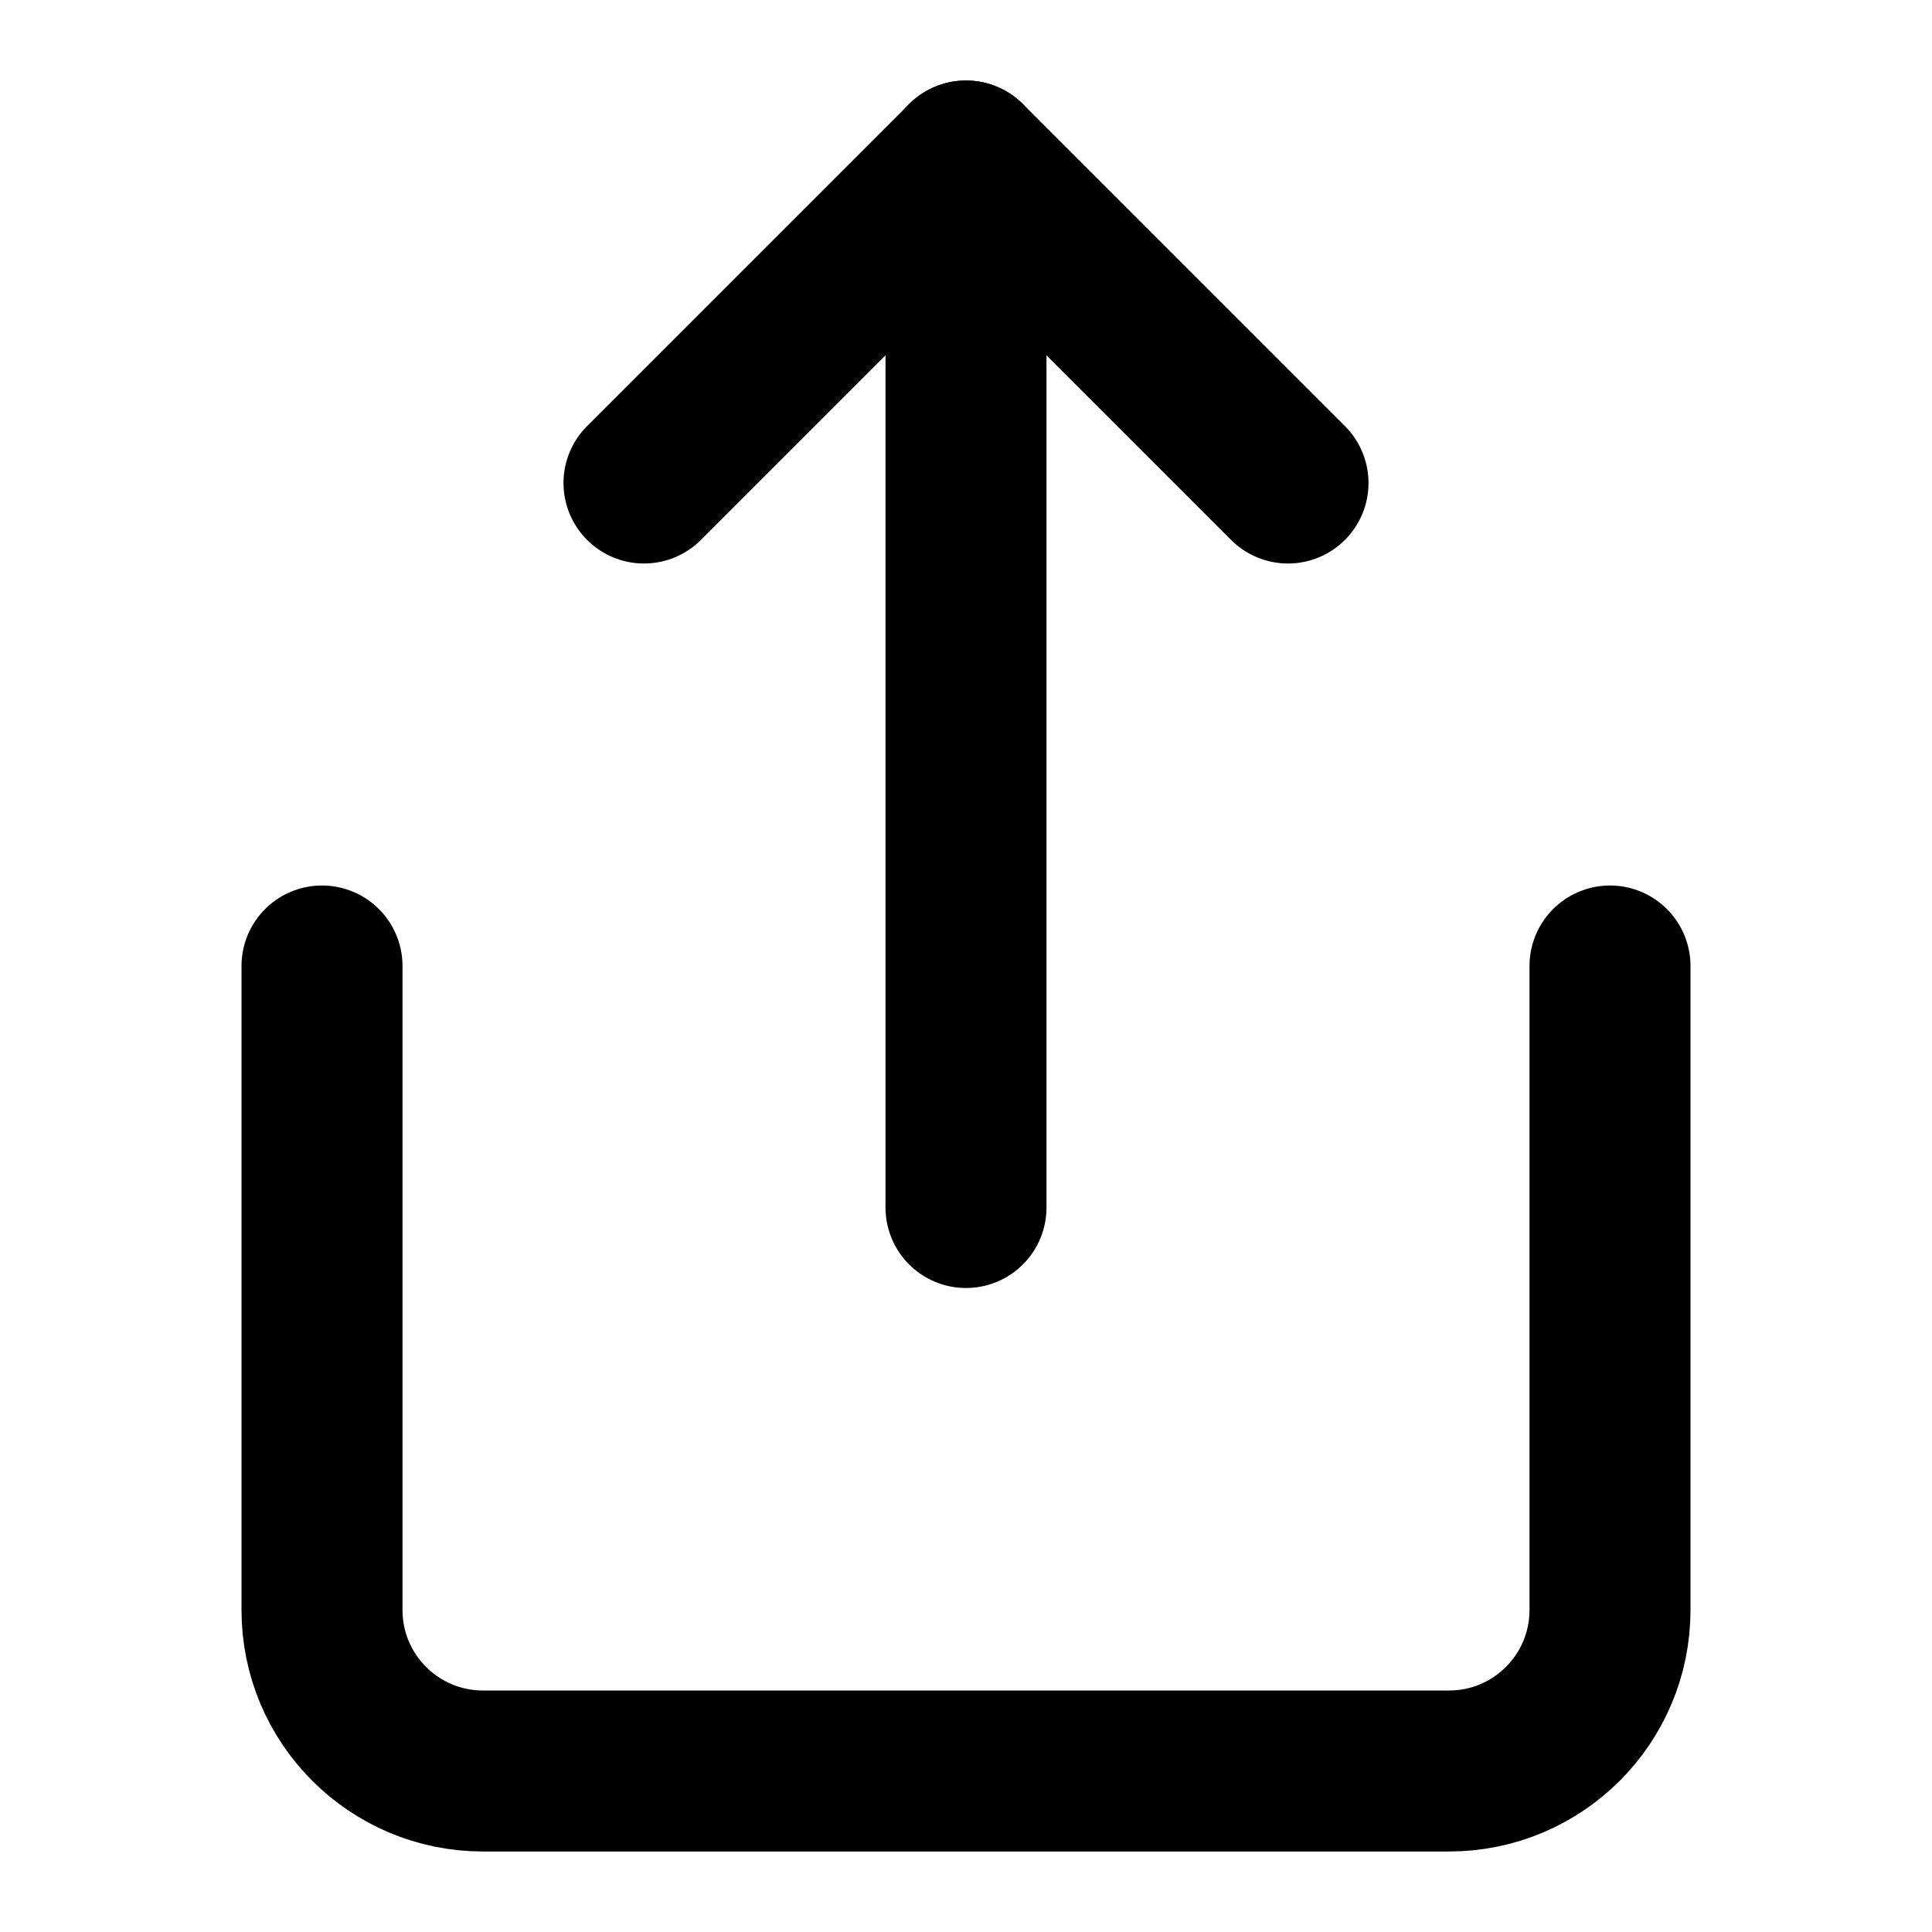
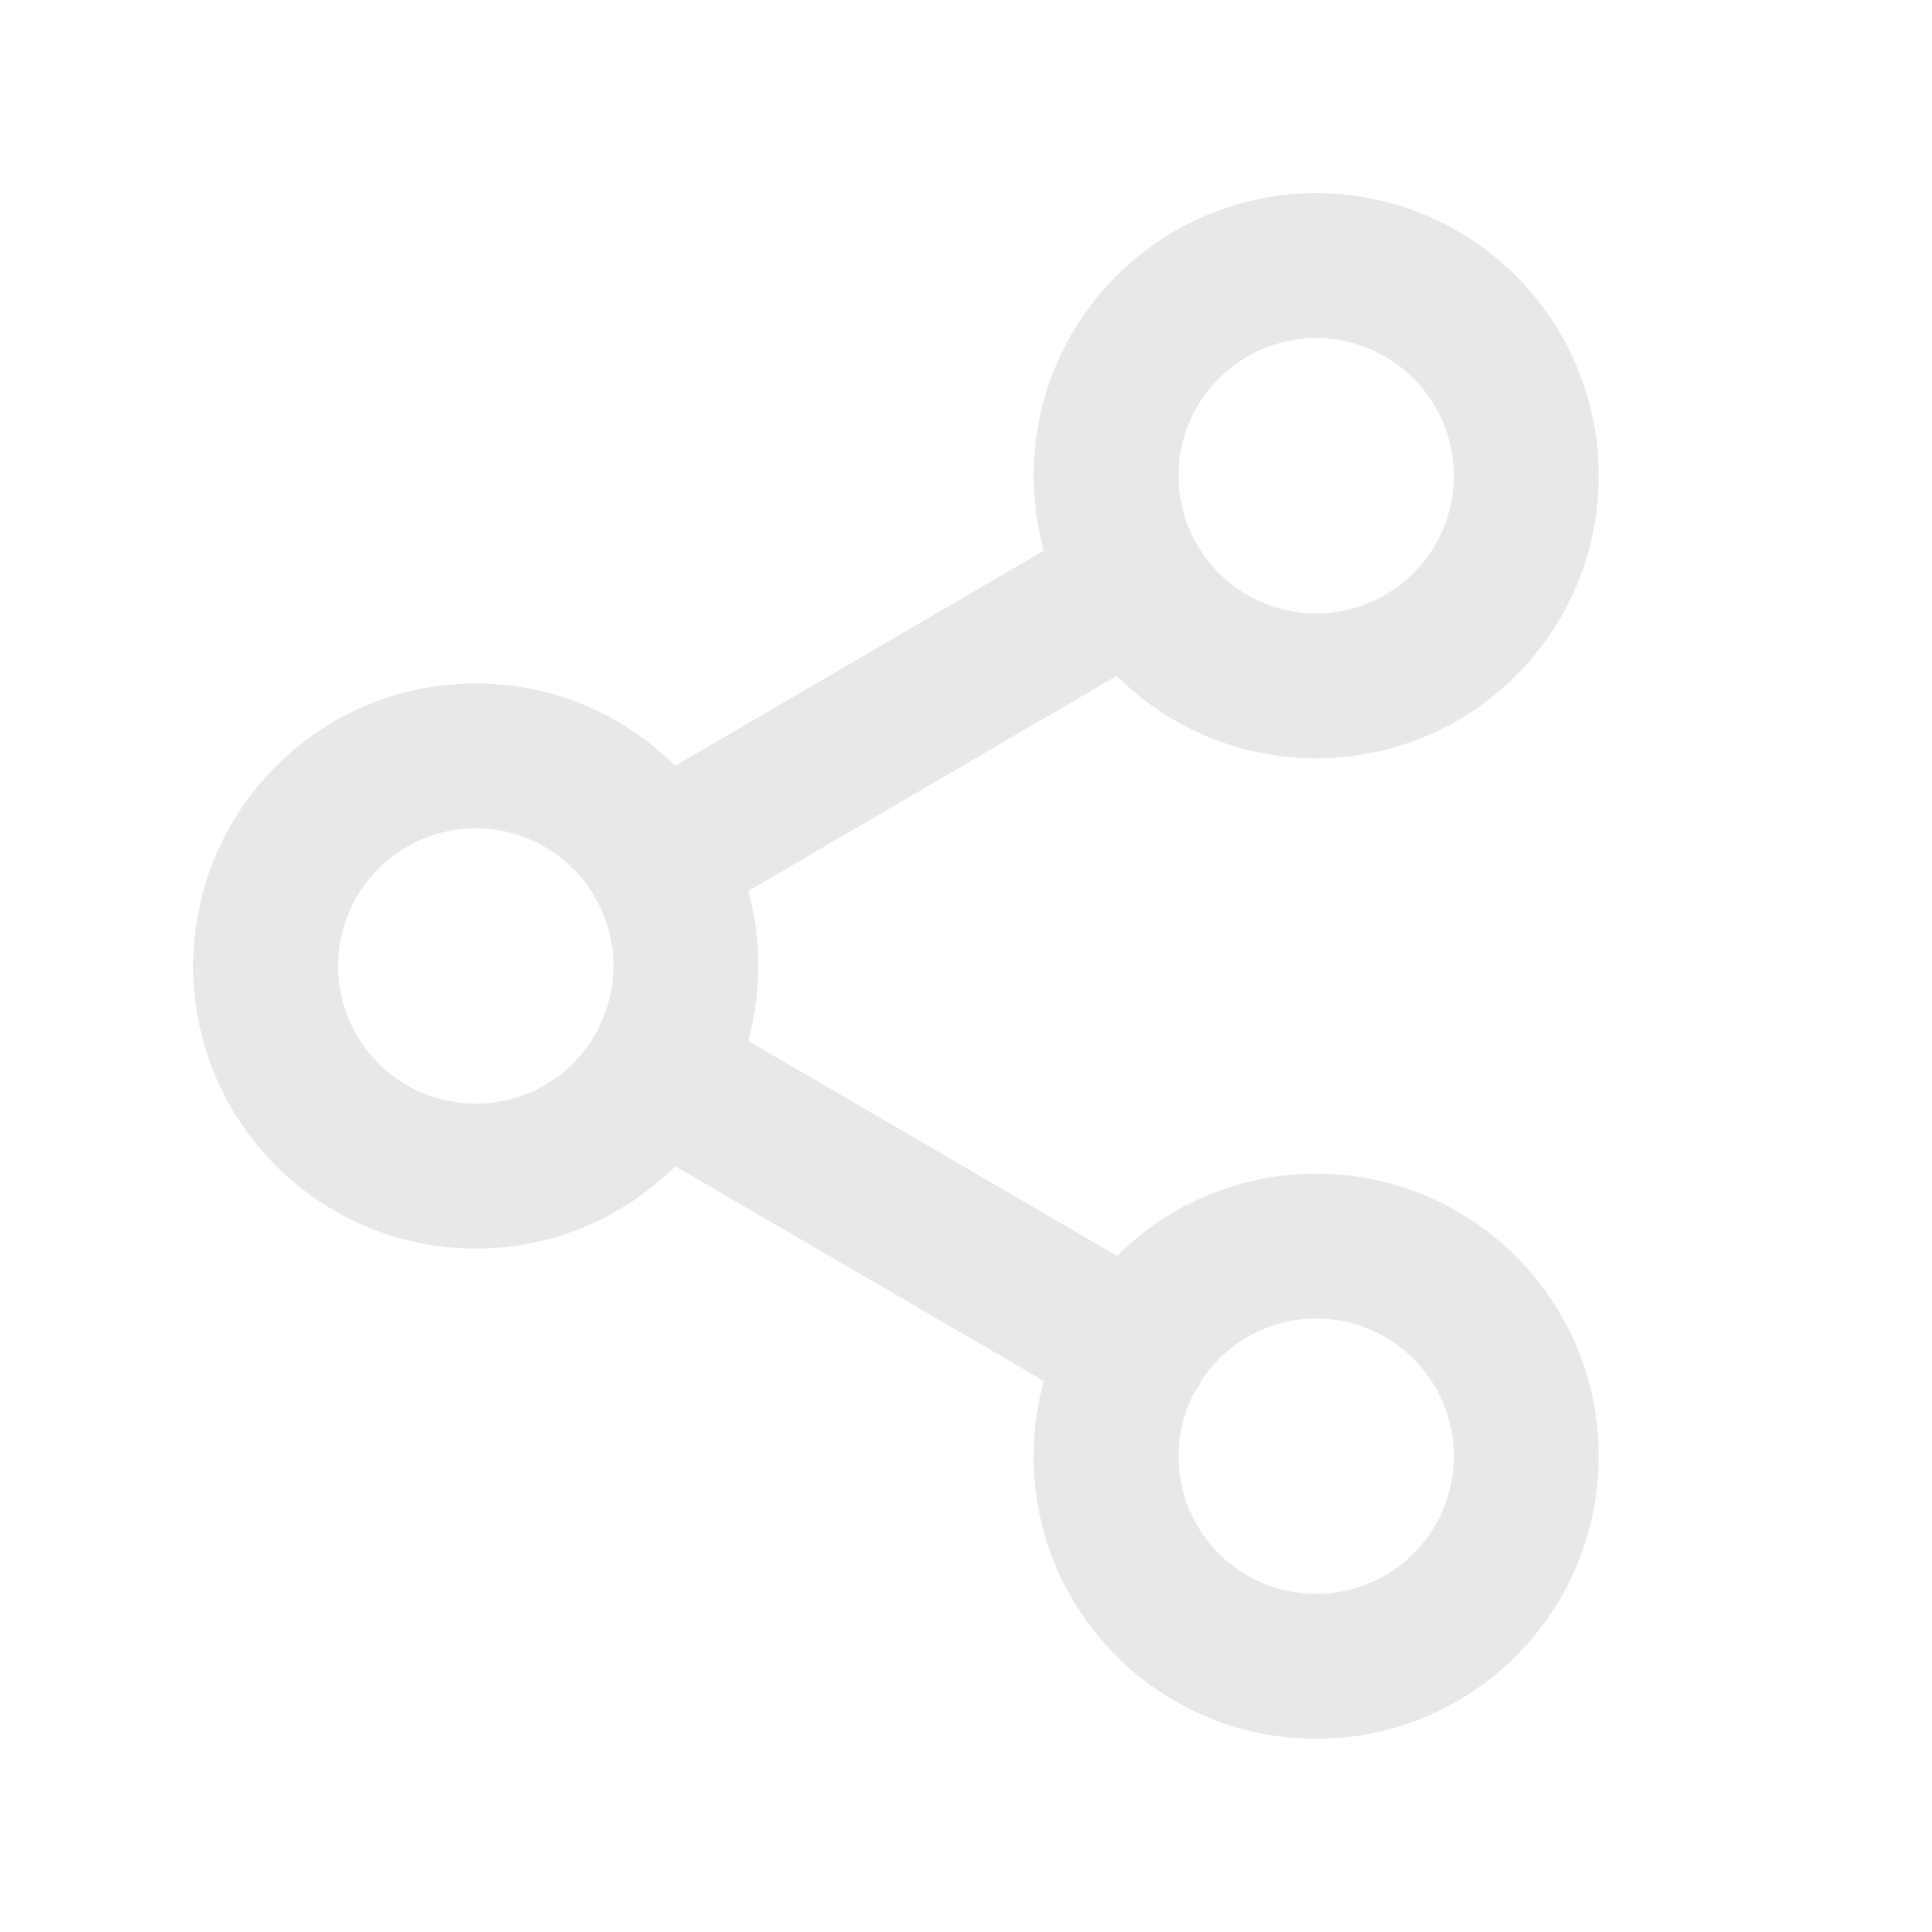
- <svg xmlns="http://www.w3.org/2000/svg" width="24" height="24" viewBox="0 0 24 24" fill="none" stroke="currentColor" stroke-width="2" stroke-linecap="round" stroke-linejoin="round" class="feather feather-share">
-   <path d="M4 12v8a2 2 0 0 0 2 2h12a2 2 0 0 0 2-2v-8" />
-   <polyline points="16 6 12 2 8 6" />
-   <line x1="12" y1="2" x2="12" y2="15" />
+ <svg xmlns="http://www.w3.org/2000/svg" width="20" height="20" viewBox="0 0 20 20" fill="none">
+   <path fill-rule="evenodd" clip-rule="evenodd" d="M13.625 3.5C12.838 3.5 12.2 4.138 12.2 4.925C12.2 5.172 12.263 5.405 12.374 5.608C12.381 5.619 12.388 5.63 12.395 5.642C12.402 5.653 12.408 5.665 12.414 5.676C12.665 6.081 13.114 6.35 13.625 6.35C14.412 6.35 15.05 5.712 15.05 4.925C15.05 4.138 14.412 3.5 13.625 3.5ZM11.56 6.997C12.089 7.524 12.819 7.85 13.625 7.85C15.241 7.85 16.55 6.54 16.55 4.925C16.55 3.31 15.241 2 13.625 2C12.01 2 10.7 3.31 10.7 4.925C10.7 5.194 10.736 5.454 10.804 5.701L6.989 7.928C6.46 7.401 5.731 7.075 4.925 7.075C3.31 7.075 2 8.385 2 10C2 11.616 3.31 12.925 4.925 12.925C5.731 12.925 6.461 12.599 6.99 12.072L10.805 14.295C10.737 14.544 10.7 14.805 10.7 15.075C10.7 16.691 12.01 18 13.625 18C15.241 18 16.55 16.691 16.55 15.075C16.55 13.46 15.241 12.15 13.625 12.15C12.821 12.15 12.092 12.475 11.563 13.001L7.746 10.776C7.814 10.529 7.85 10.269 7.85 10C7.85 9.731 7.814 9.471 7.746 9.223L11.56 6.997ZM6.137 9.25C6.142 9.261 6.149 9.272 6.155 9.283C6.161 9.294 6.168 9.305 6.175 9.316C6.287 9.519 6.35 9.752 6.35 10C6.35 10.247 6.287 10.479 6.177 10.681C6.169 10.693 6.162 10.705 6.155 10.717C6.148 10.729 6.141 10.741 6.135 10.754C5.883 11.157 5.435 11.425 4.925 11.425C4.138 11.425 3.5 10.787 3.5 10C3.5 9.213 4.138 8.575 4.925 8.575C5.437 8.575 5.885 8.845 6.137 9.25ZM12.2 15.075C12.2 14.844 12.255 14.625 12.354 14.431C12.371 14.408 12.387 14.384 12.402 14.358C12.417 14.333 12.43 14.308 12.441 14.283C12.697 13.901 13.132 13.65 13.625 13.65C14.412 13.65 15.05 14.288 15.05 15.075C15.05 15.862 14.412 16.5 13.625 16.5C12.838 16.5 12.2 15.862 12.2 15.075Z" fill="#E8E8E8" />
</svg>
